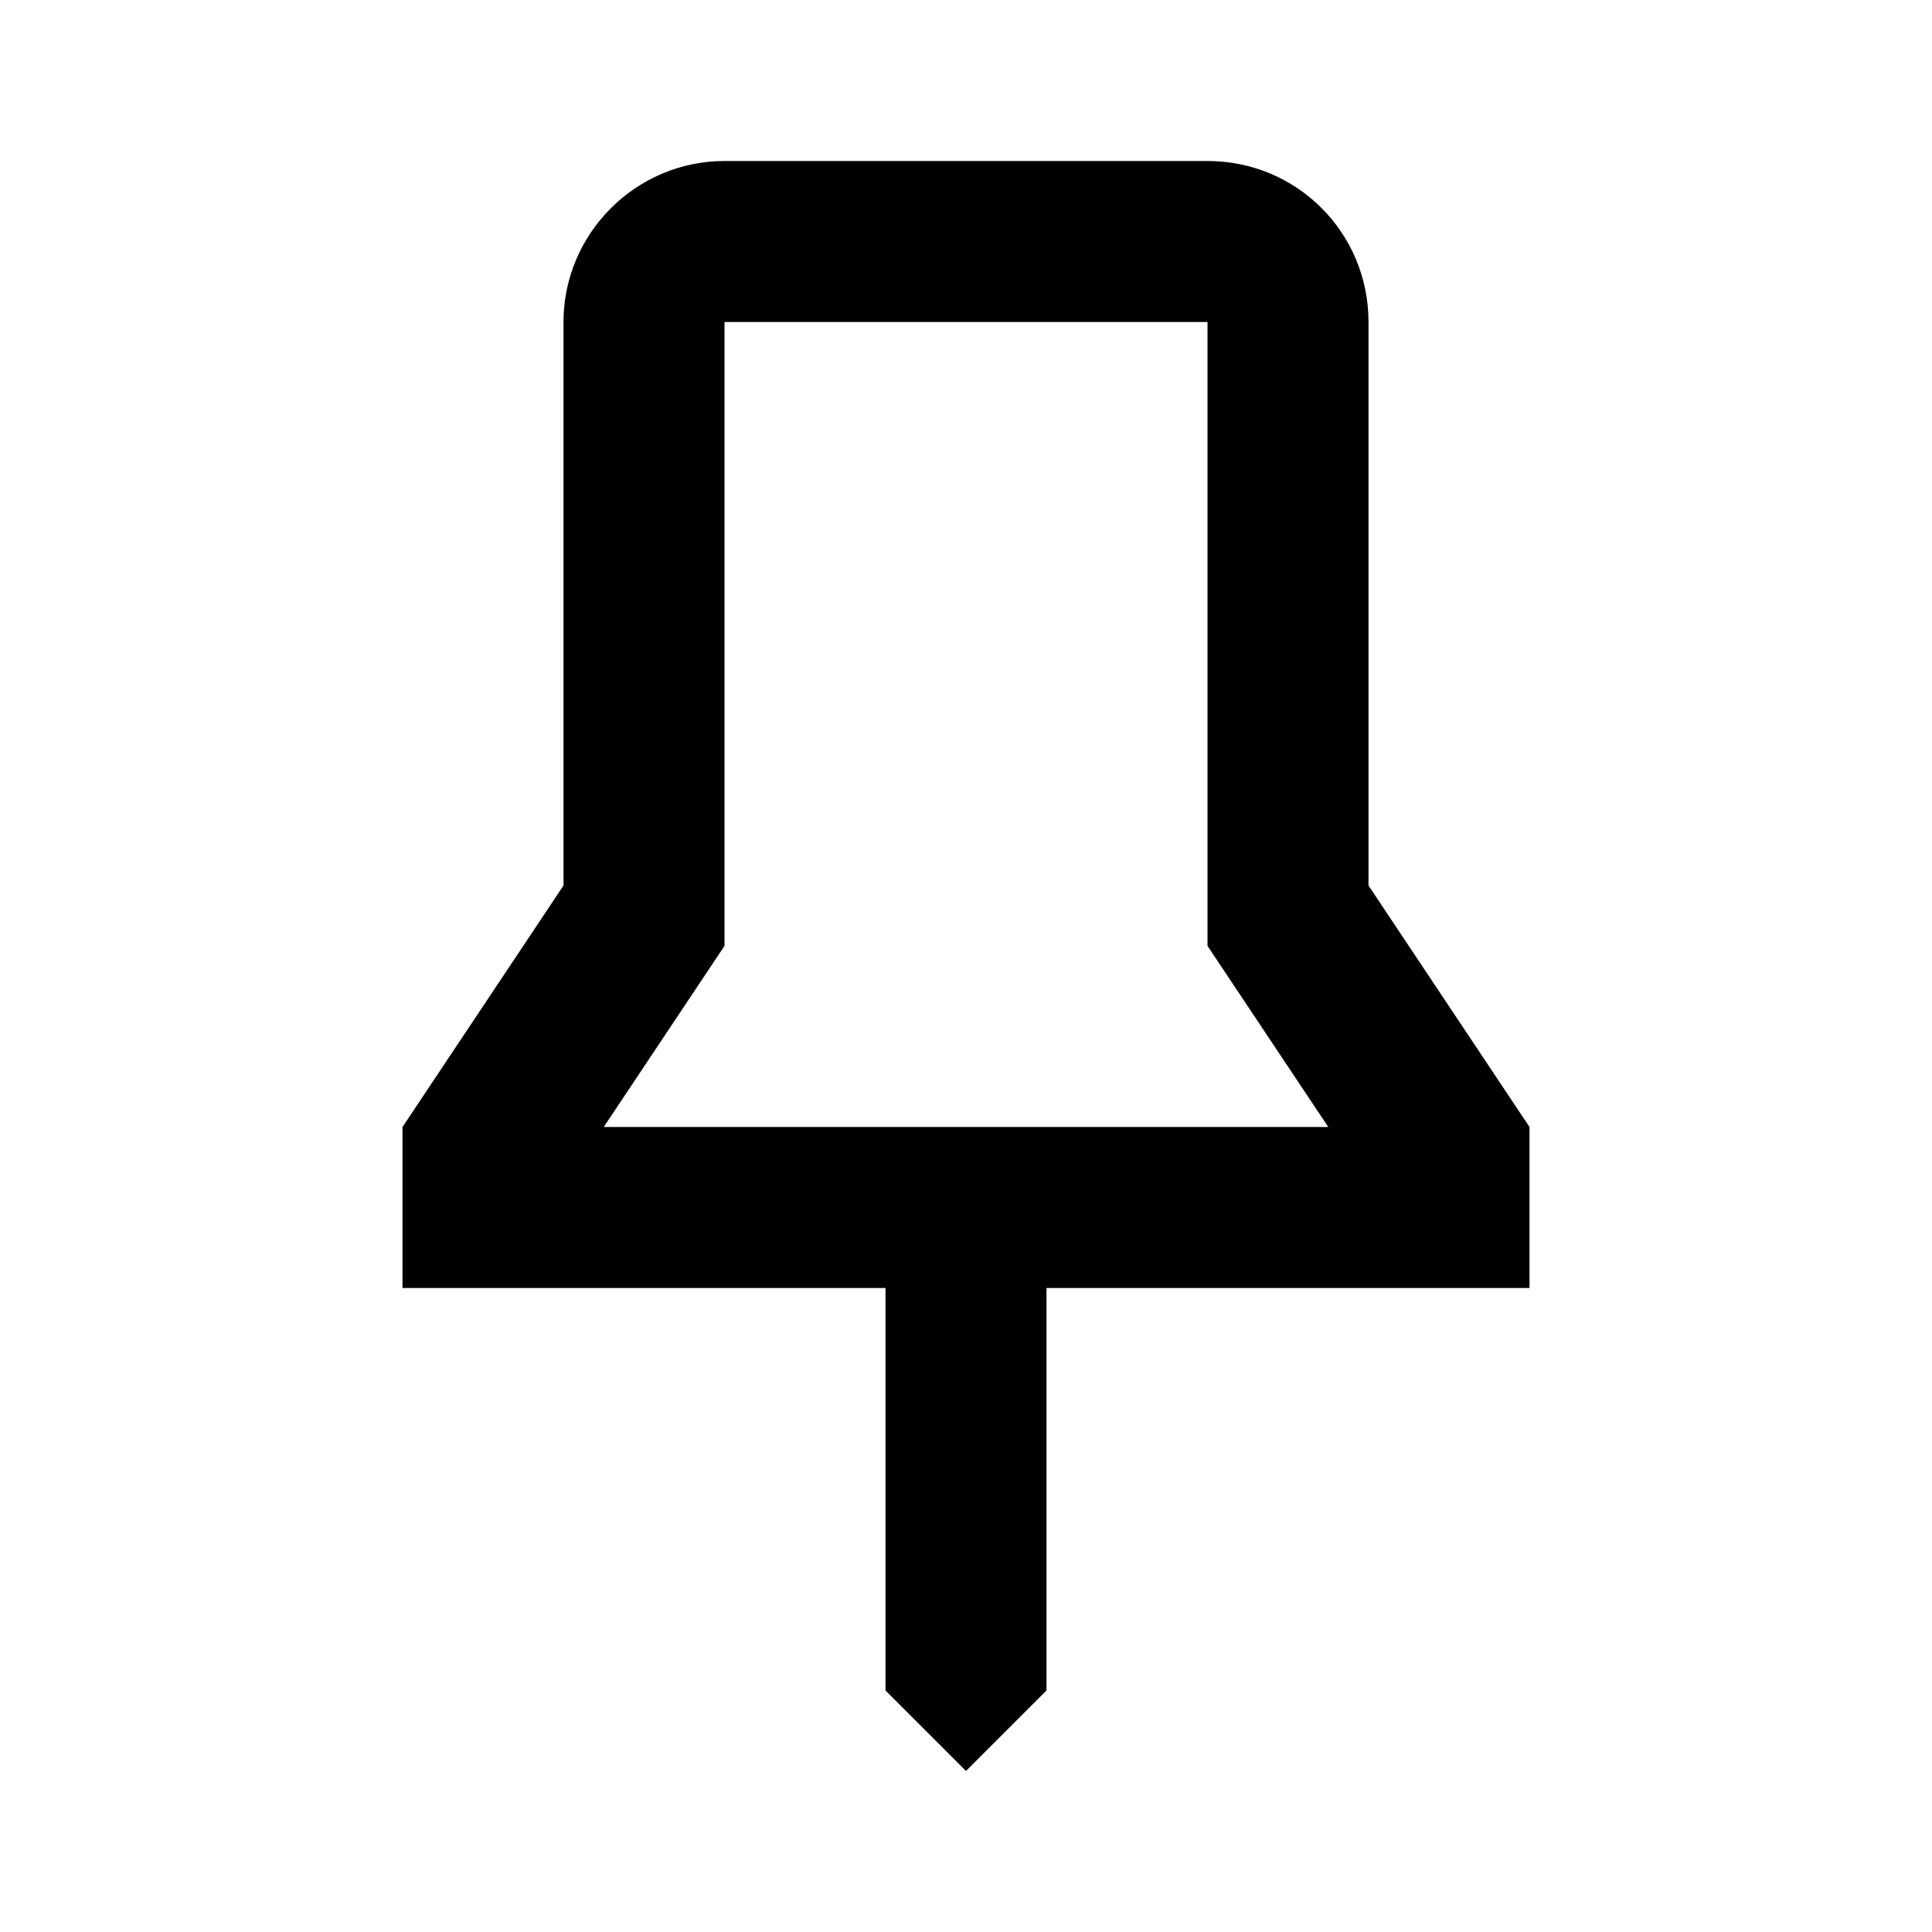
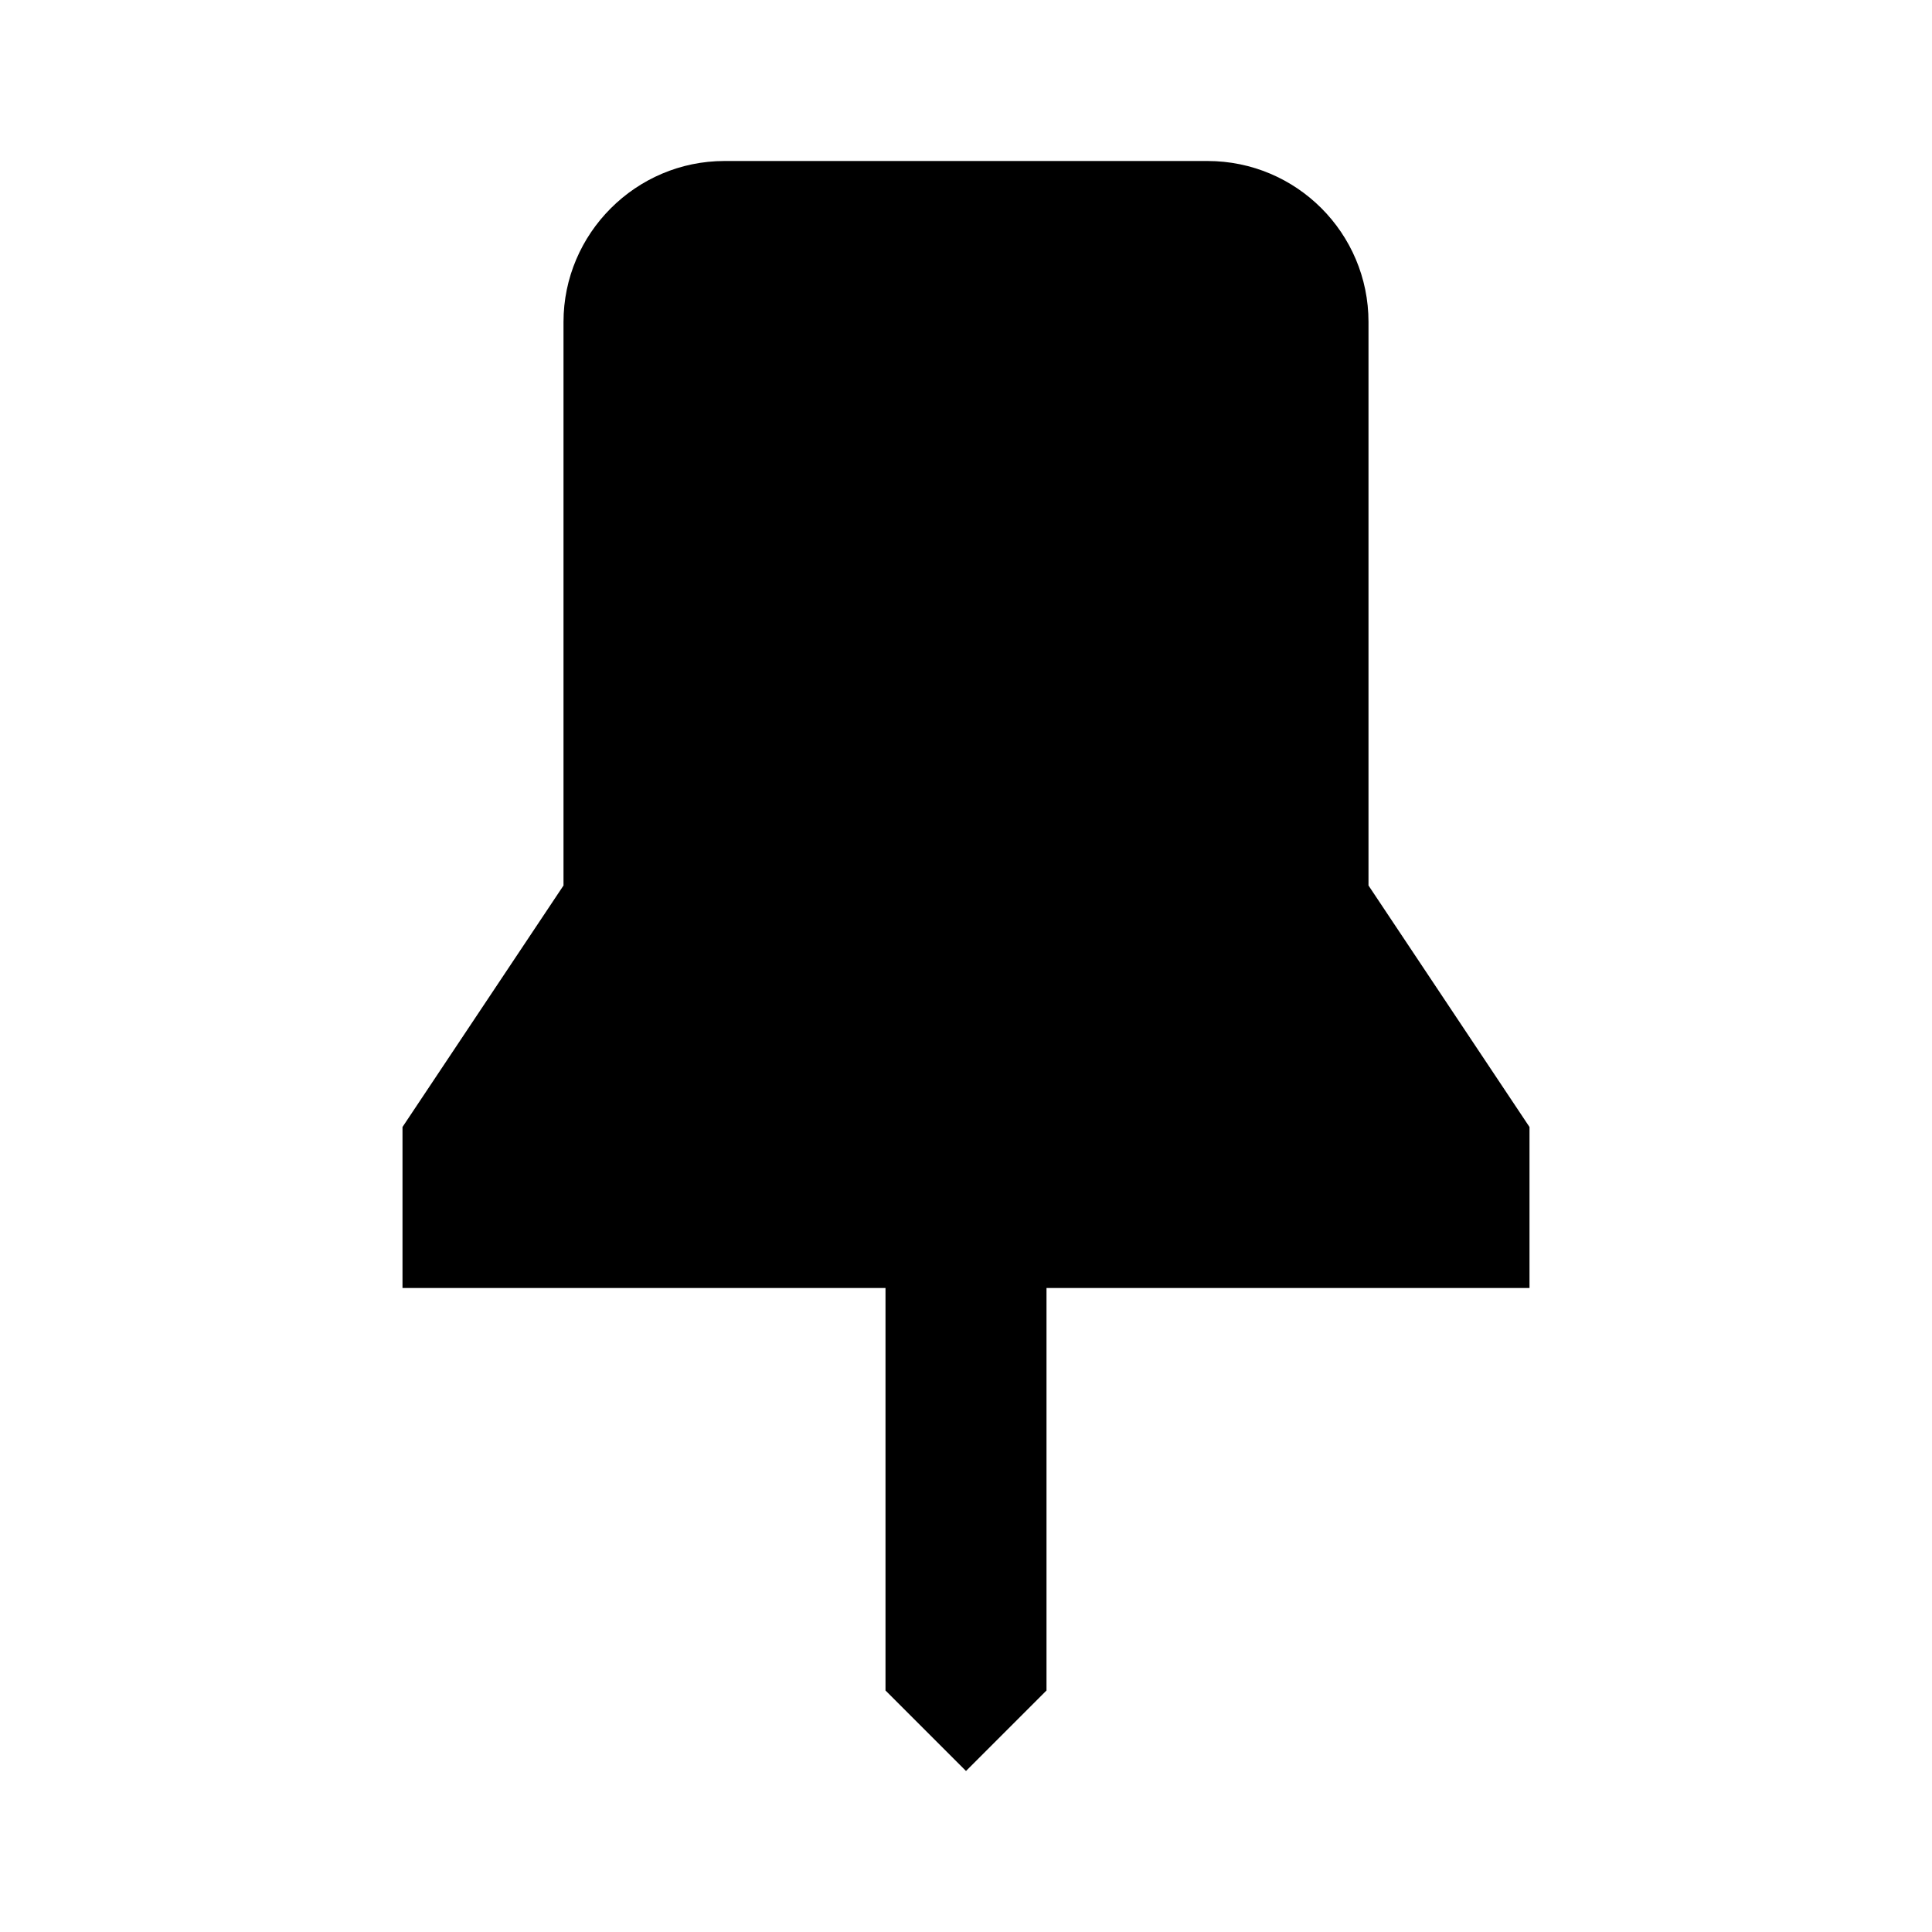
<svg xmlns="http://www.w3.org/2000/svg" width="24" height="24" viewBox="0 0 24 24">
  <path fill="none" d="M0 0h24v24H0z" />
-   <path fill="#000" d="M17 4v7l2 3v2h-6v5l-1 1-1-1v-5H5v-2l2-3V4c0-1.1.9-2 2-2h6c1.11 0 2 .89 2 2zM9 4v7.75L7.5 14h9L15 11.75V4H9z" />
+   <path fill="#000" d="M17 4a2 2 0 0 0-2-2H9c-1.1 0-2 .9-2 2v7l-2 3v2h6v5l1 1 1-1v-5h6v-2l-2-3V4z" />
</svg>
